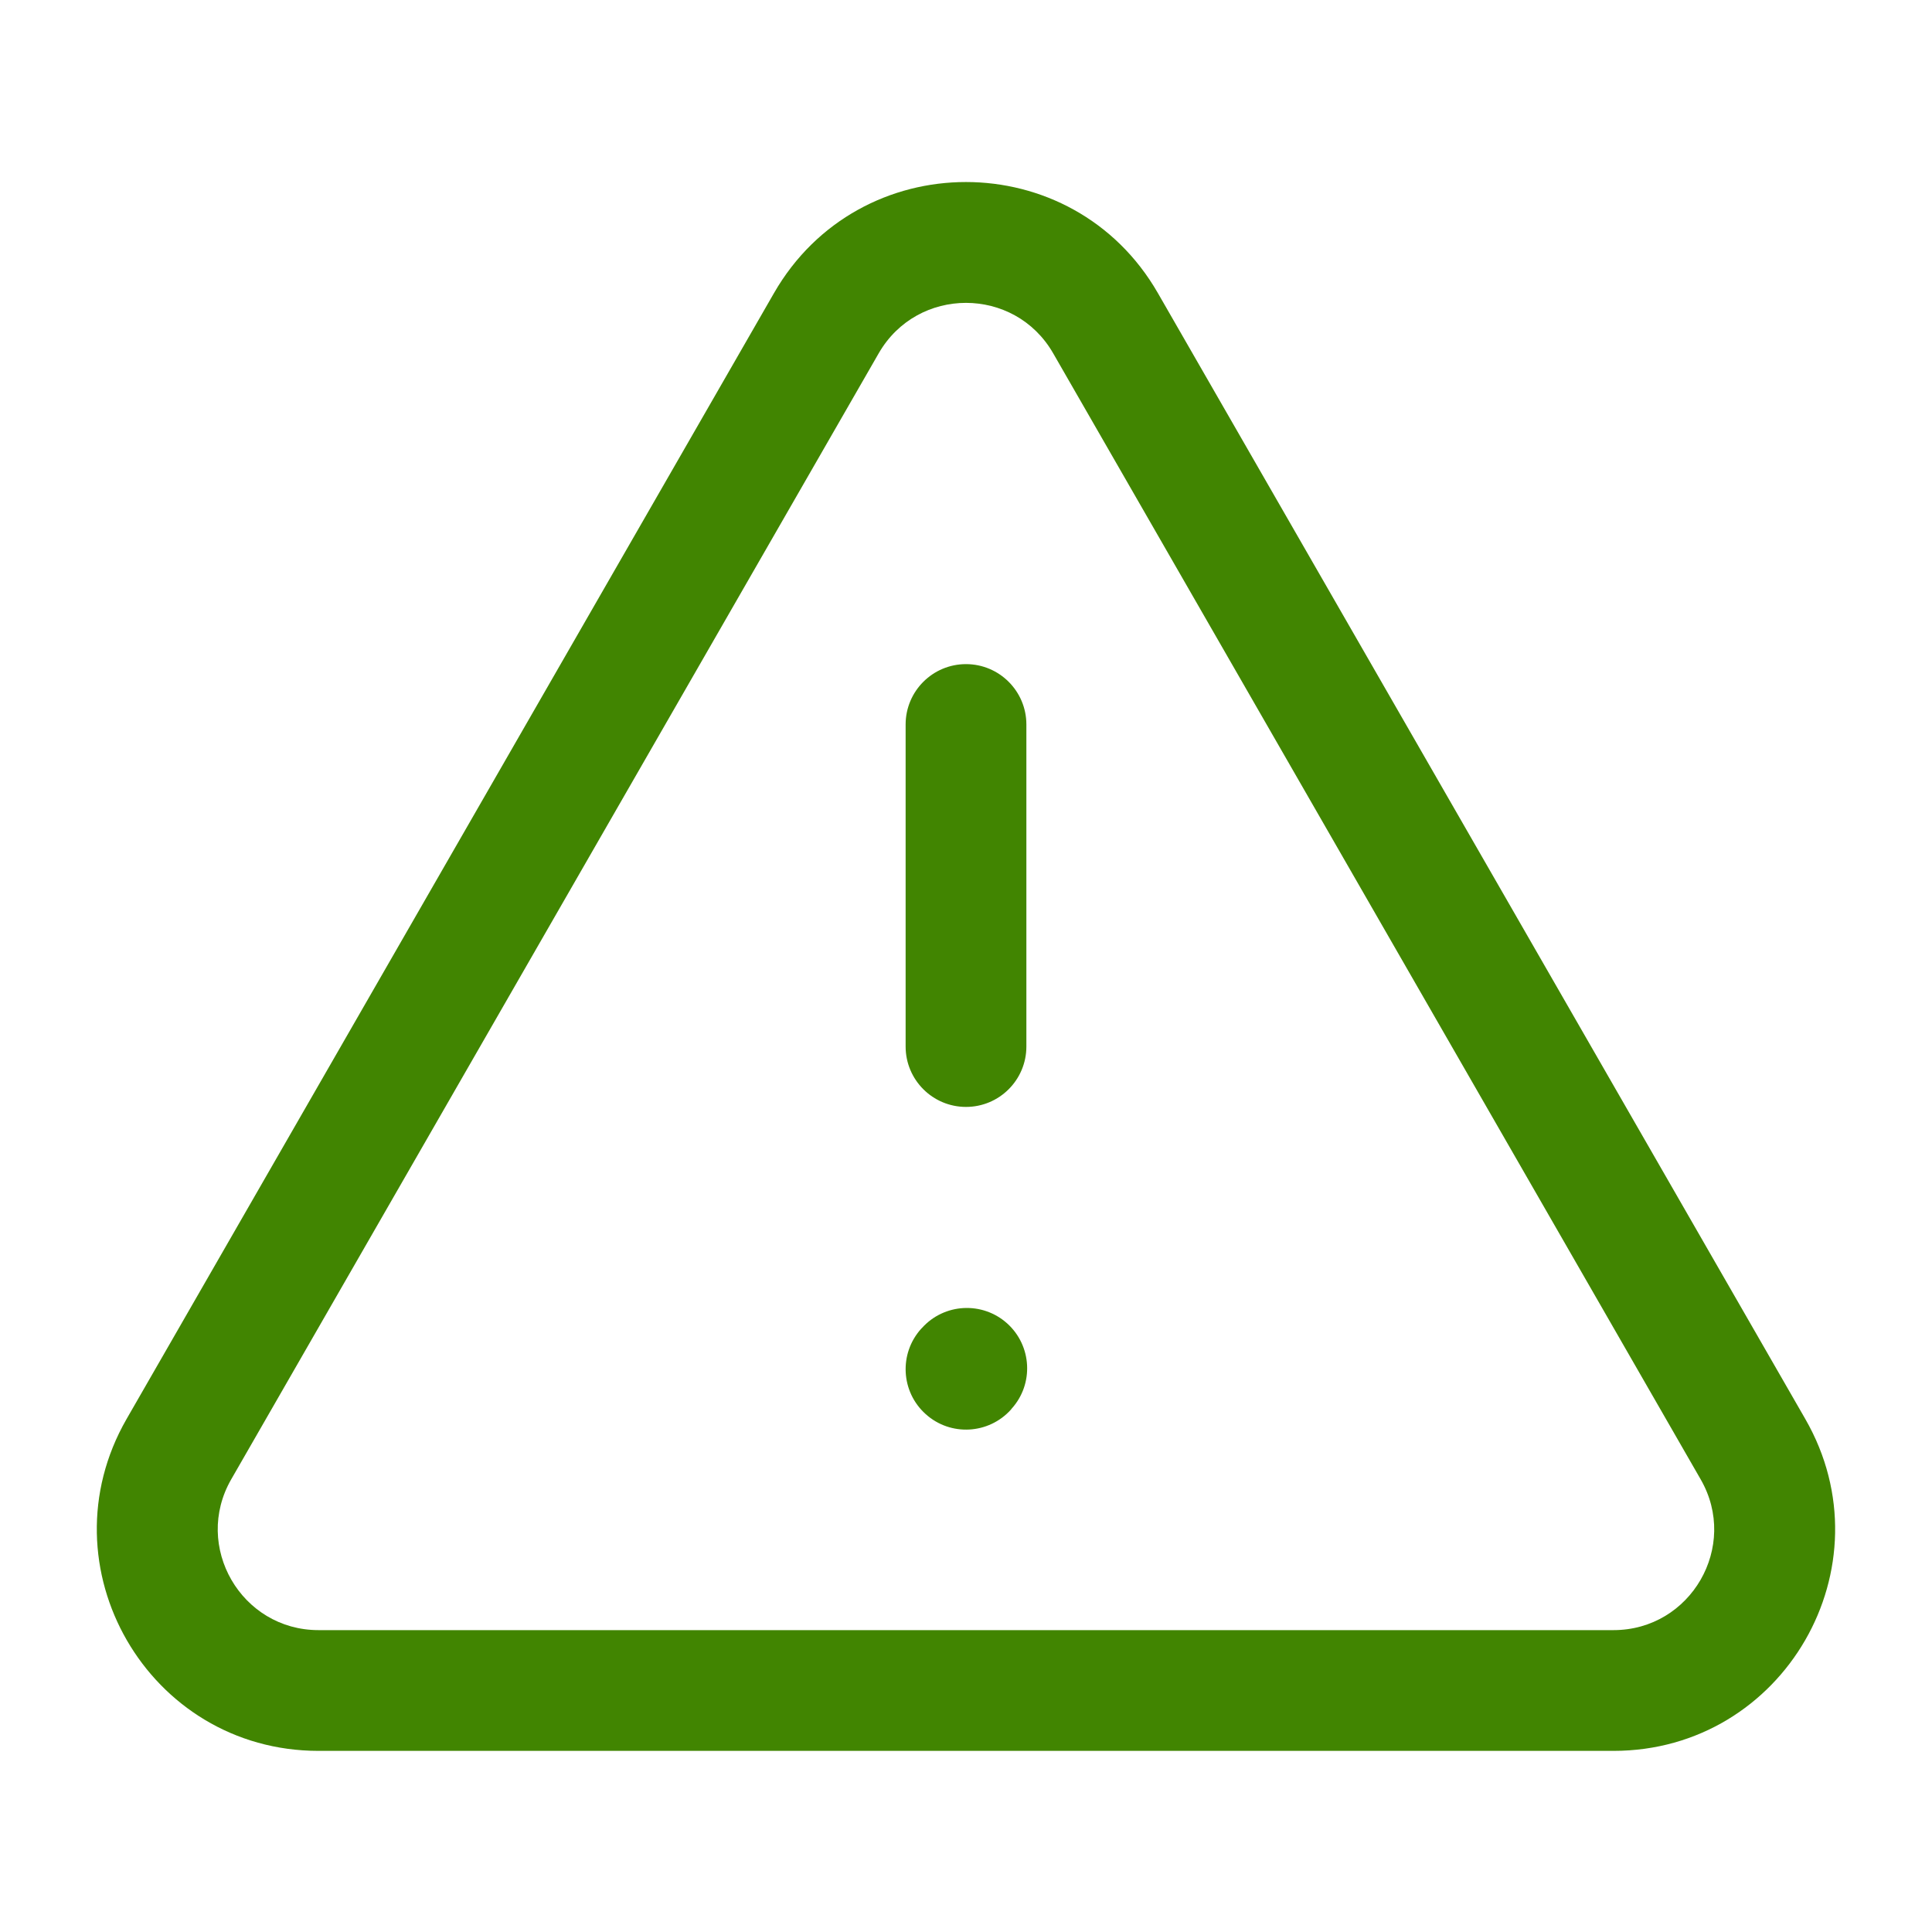
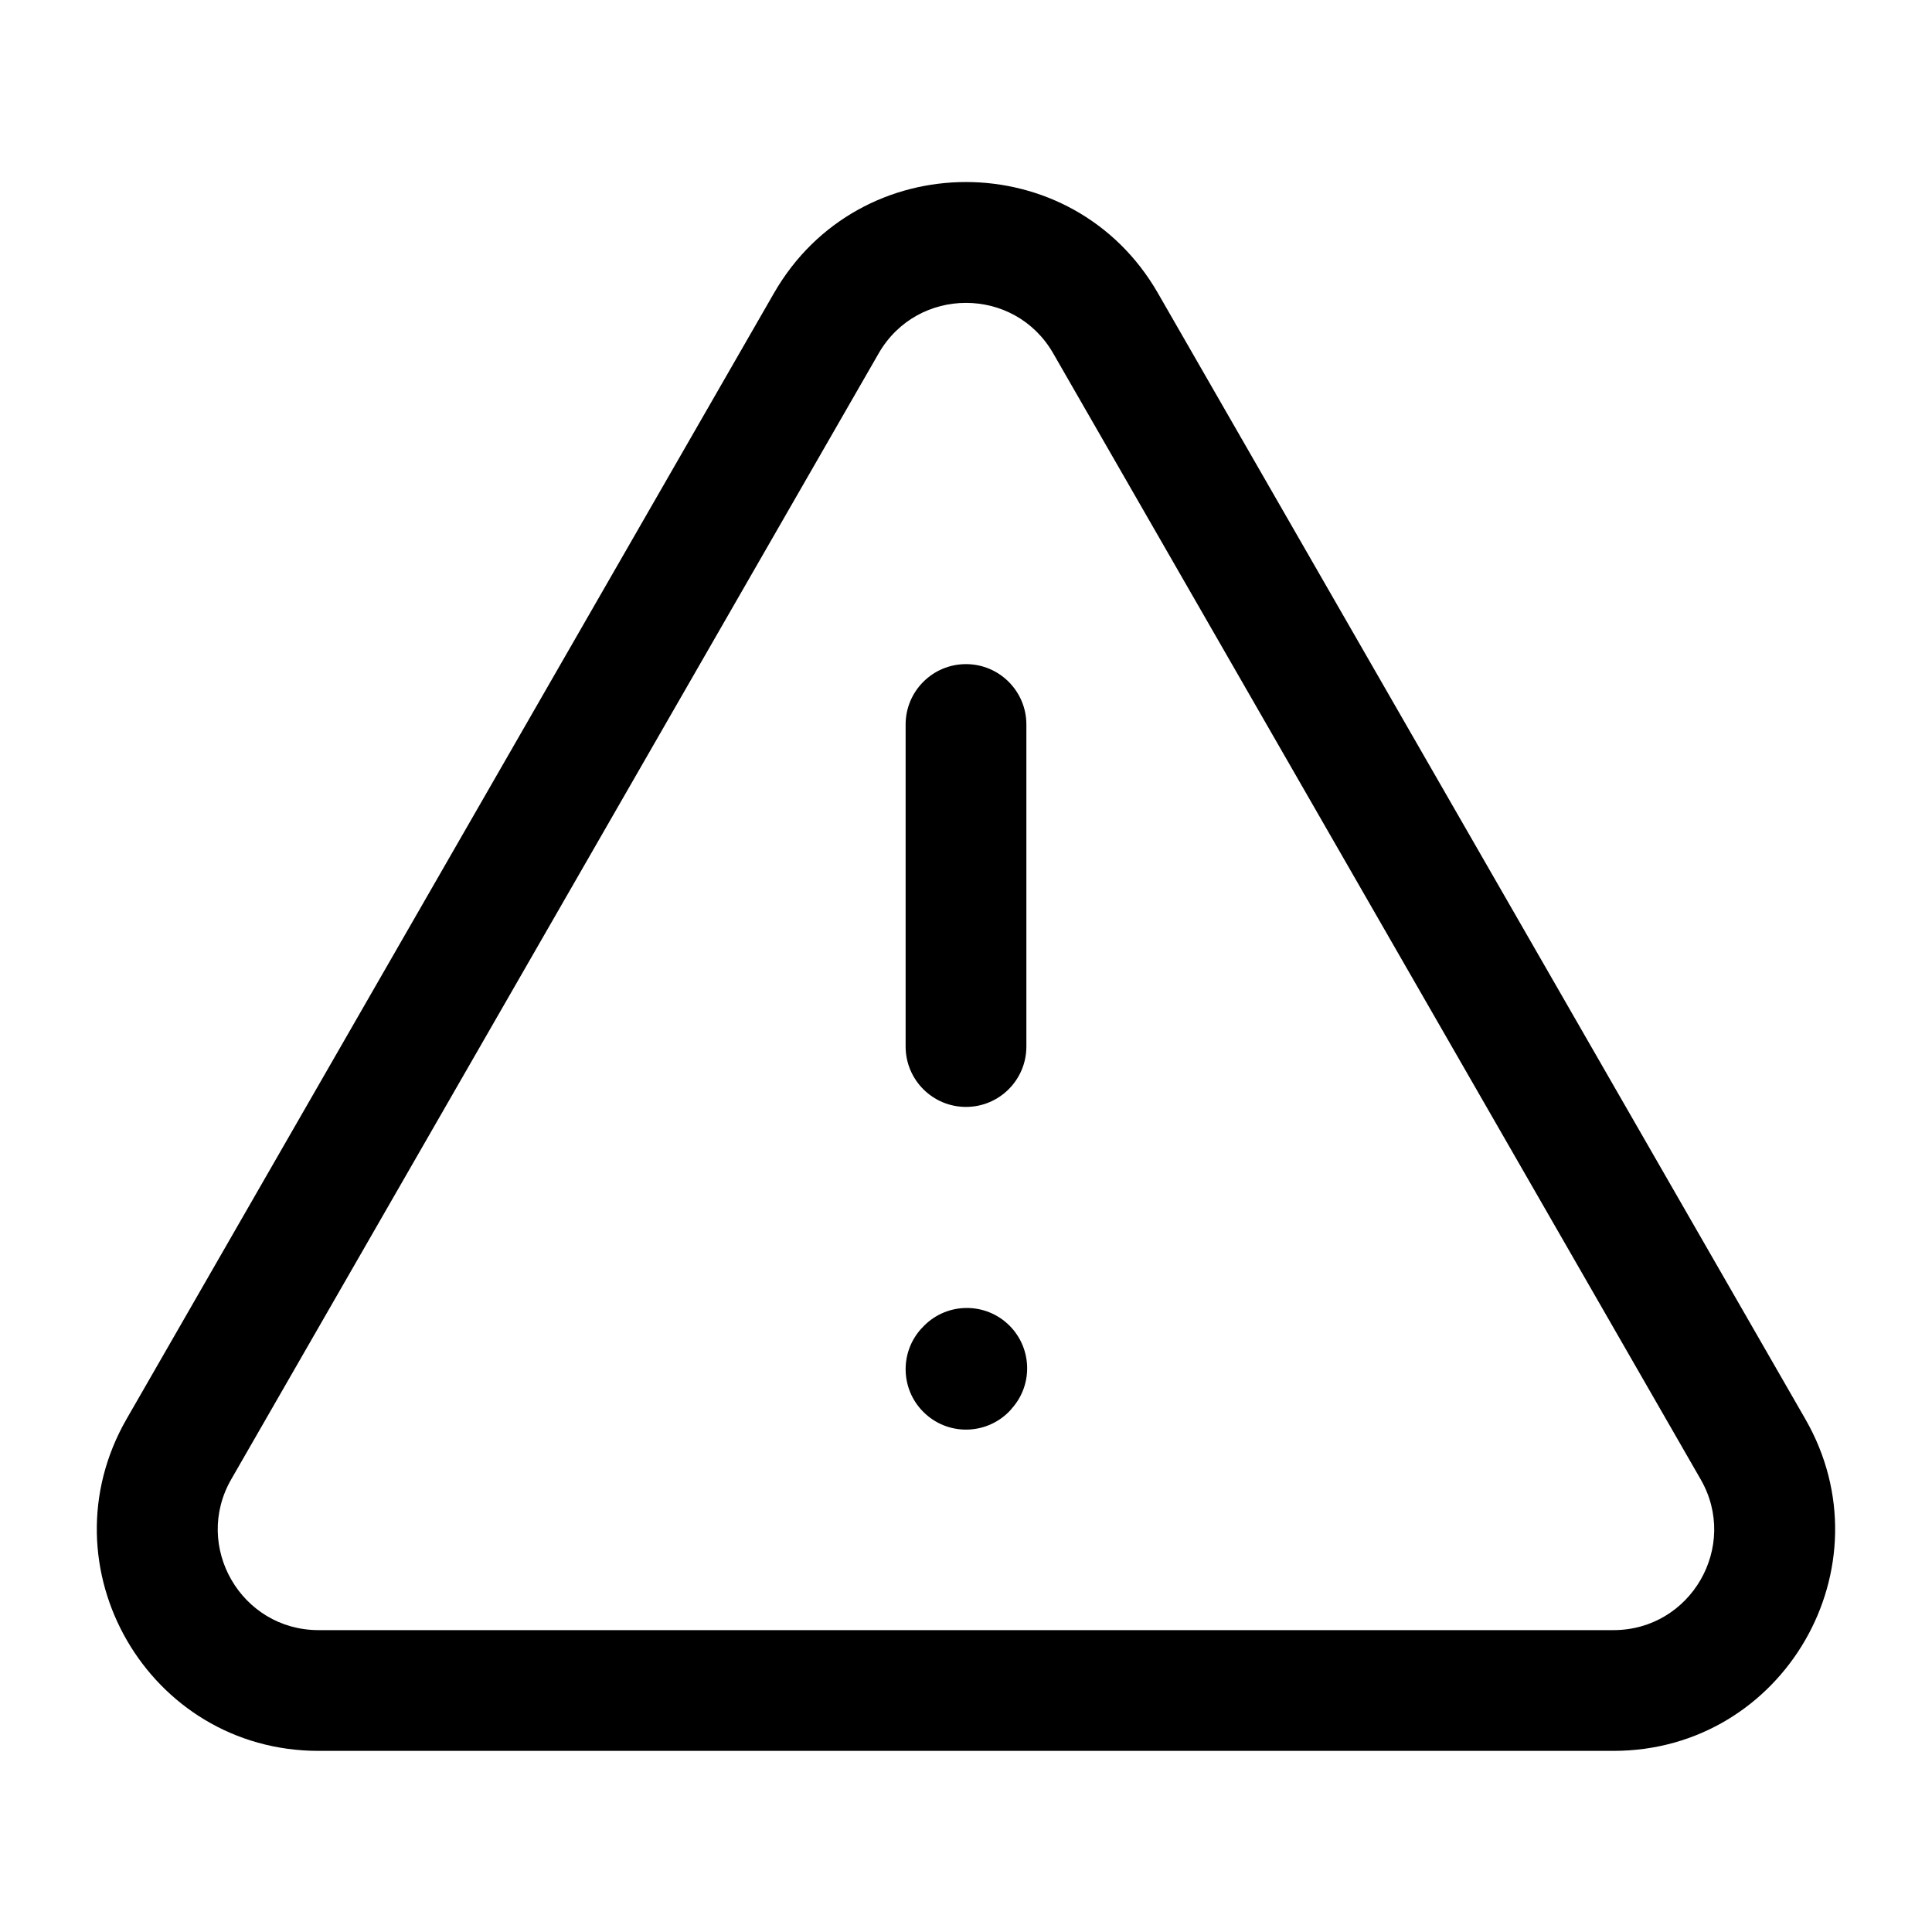
<svg xmlns="http://www.w3.org/2000/svg" width="16" height="16" viewBox="0 0 16 16" fill="none">
-   <path fill-rule="evenodd" clip-rule="evenodd" d="M6.41 2.427C7.115 1.201 8.884 1.201 9.589 2.427L14.951 11.752C15.654 12.975 14.772 14.5 13.362 14.5H2.638C1.228 14.5 0.346 12.975 1.048 11.752L6.41 2.427ZM8.722 2.926C8.402 2.369 7.598 2.369 7.277 2.926L1.915 12.251C1.596 12.806 1.997 13.5 2.638 13.5H13.362C14.003 13.5 14.404 12.806 14.084 12.251L8.722 2.926Z" fill="#418501" />
-   <path fill-rule="evenodd" clip-rule="evenodd" d="M8 5.5C8.276 5.5 8.5 5.724 8.5 6V8.667C8.5 8.943 8.276 9.167 8 9.167C7.724 9.167 7.5 8.943 7.5 8.667V6C7.5 5.724 7.724 5.5 8 5.5Z" fill="#418501" />
-   <path fill-rule="evenodd" clip-rule="evenodd" d="M8.341 10.96C8.546 11.145 8.563 11.461 8.378 11.666L8.372 11.674C8.187 11.879 7.871 11.896 7.666 11.711C7.46 11.526 7.444 11.21 7.628 11.005L7.635 10.998C7.82 10.792 8.136 10.776 8.341 10.96Z" fill="#418501" />
+   <path fill-rule="evenodd" clip-rule="evenodd" d="M6.41 2.427C7.115 1.201 8.884 1.201 9.589 2.427L14.951 11.752C15.654 12.975 14.772 14.5 13.362 14.5H2.638C1.228 14.5 0.346 12.975 1.048 11.752L6.41 2.427ZM8.722 2.926C8.402 2.369 7.598 2.369 7.277 2.926L1.915 12.251C1.596 12.806 1.997 13.5 2.638 13.5H13.362C14.003 13.5 14.404 12.806 14.084 12.251L8.722 2.926Z" fill="#000000" />
+   <path fill-rule="evenodd" clip-rule="evenodd" d="M8 5.5C8.276 5.5 8.5 5.724 8.5 6V8.667C8.5 8.943 8.276 9.167 8 9.167C7.724 9.167 7.5 8.943 7.5 8.667V6C7.5 5.724 7.724 5.5 8 5.5Z" fill="#000000" />
+   <path fill-rule="evenodd" clip-rule="evenodd" d="M8.341 10.96C8.546 11.145 8.563 11.461 8.378 11.666L8.372 11.674C8.187 11.879 7.871 11.896 7.666 11.711C7.46 11.526 7.444 11.21 7.628 11.005L7.635 10.998C7.82 10.792 8.136 10.776 8.341 10.96Z" fill="#000000" />
</svg>
